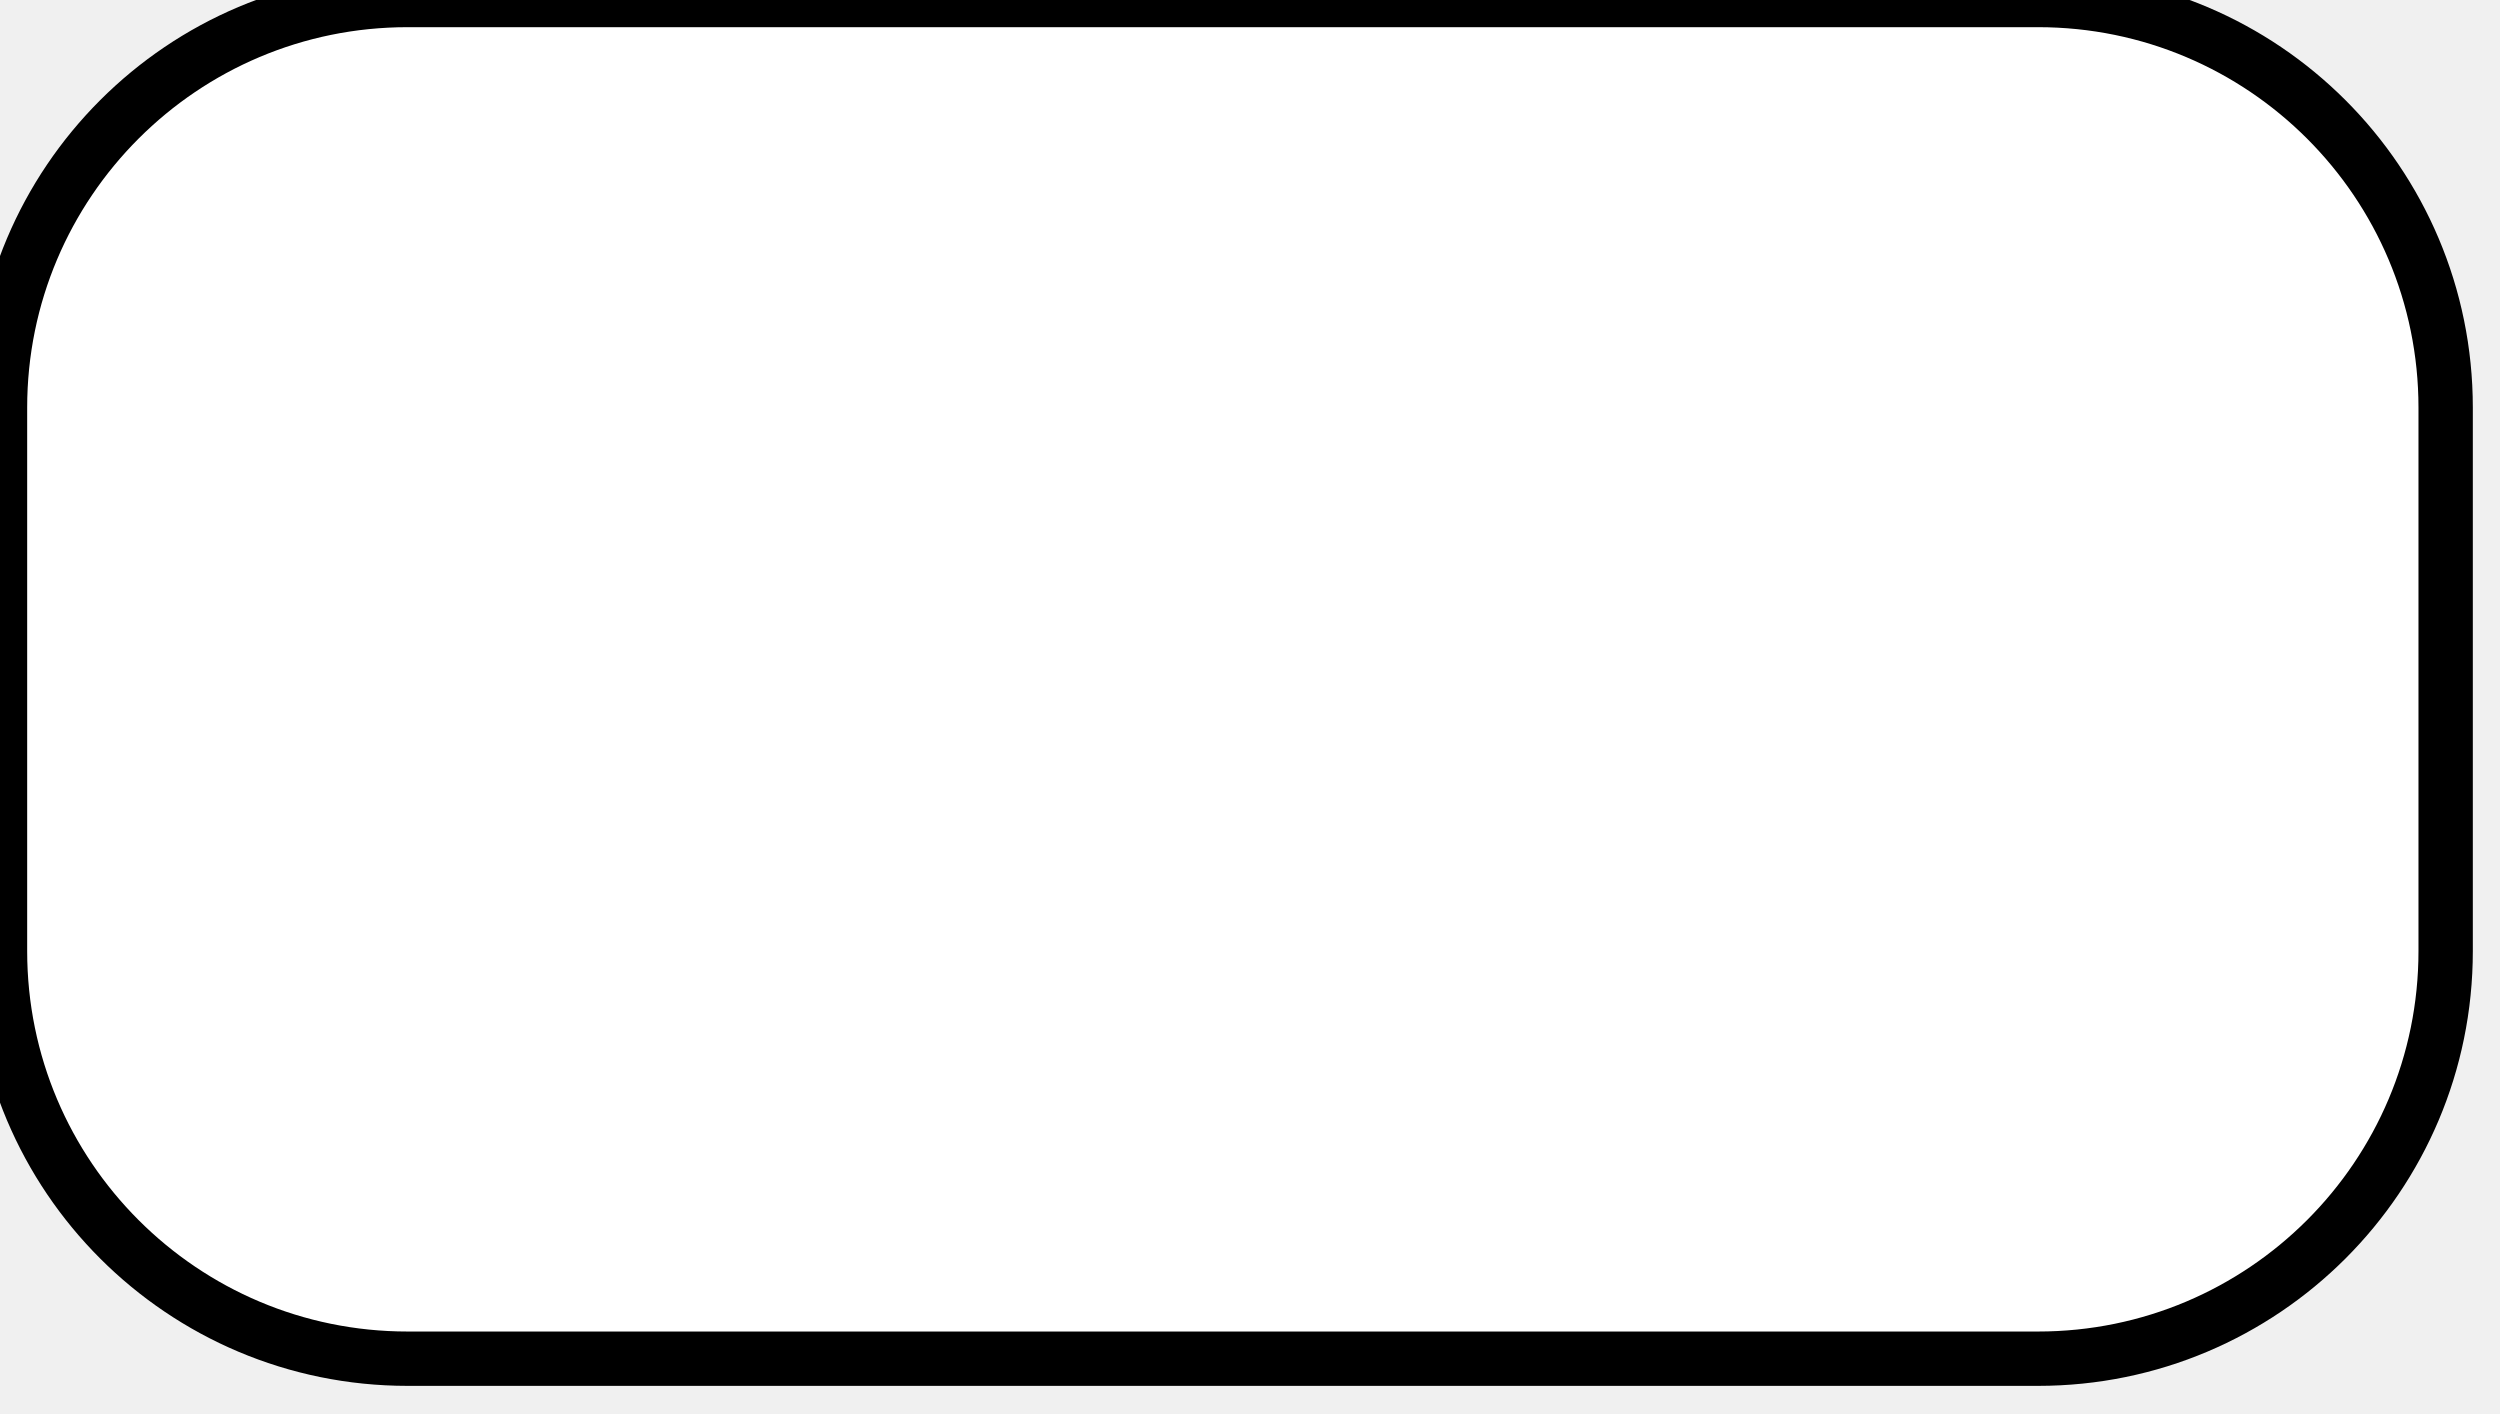
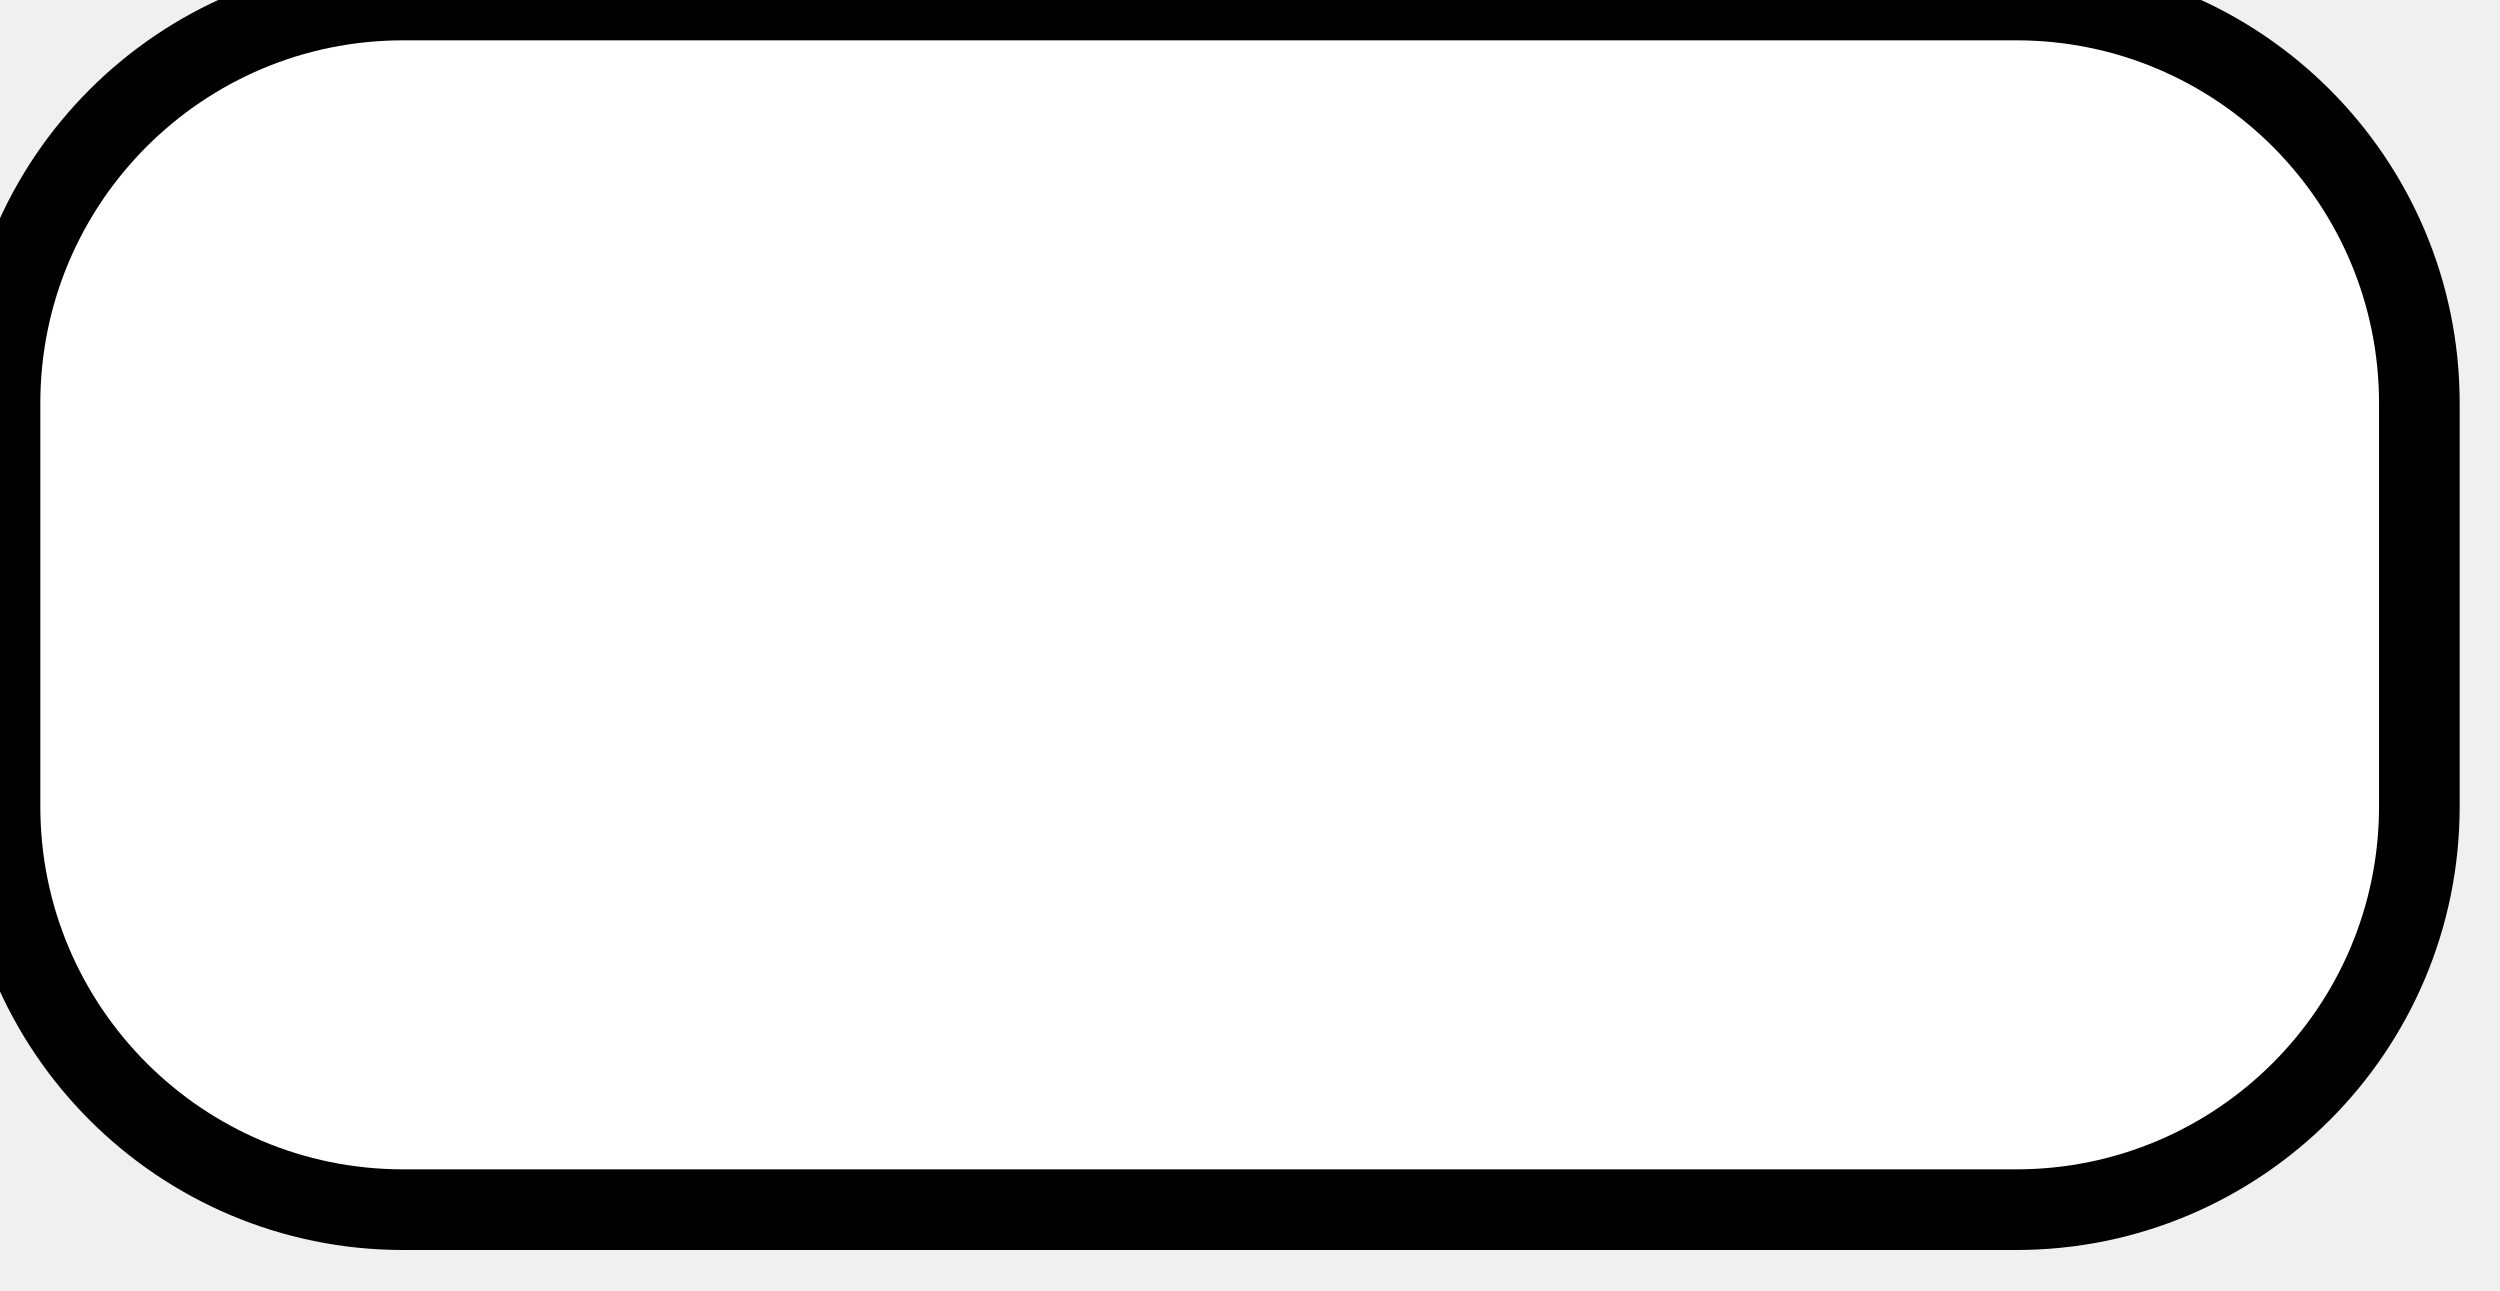
<svg xmlns="http://www.w3.org/2000/svg" xmlns:ns1="http://www.b3mn.org/oryx" version="1.0">
-   <ns1:magnets>
-     <ns1:magnet ns1:cx="1" ns1:cy="25" ns1:anchors="left" />
-     <ns1:magnet ns1:cx="45" ns1:cy="49" ns1:anchors="bottom" />
-     <ns1:magnet ns1:cx="89" ns1:cy="25" ns1:anchors="right" />
-     <ns1:magnet ns1:cx="45" ns1:cy="1" ns1:anchors="top" />
-     <ns1:magnet ns1:cx="45" ns1:cy="25" ns1:default="yes" />
-   </ns1:magnets>
-   <g ns1:minimumSize="60 30" id="action">
-     <rect id="actionrect" x="0" y="0" width="90" height="50" rx="15" ry="15" stroke="black" stroke-width="2" fill="white" ns1:resize="horizontal vertical" />
-     <text font-size="12" id="text" x="45" y="25" stroke="black" ns1:align="middle center" ns1:fittoelem="actionrect">
+   <ns1:docker ns1:cx="30" ns1:cy="15" />
+   <g ns1:minimumSize="20 10" id="action">
+     <rect id="actionrect" x="0" y="0" width="60" height="30" rx="10" ry="10" stroke="black" stroke-width="2" fill="white" ns1:resize="horizontal vertical" />
+     <text font-size="12" id="text" x="20" y="15" stroke="black" ns1:align="middle center" ns1:fittoelem="actionrect">
      	</text>
  </g>
</svg>
